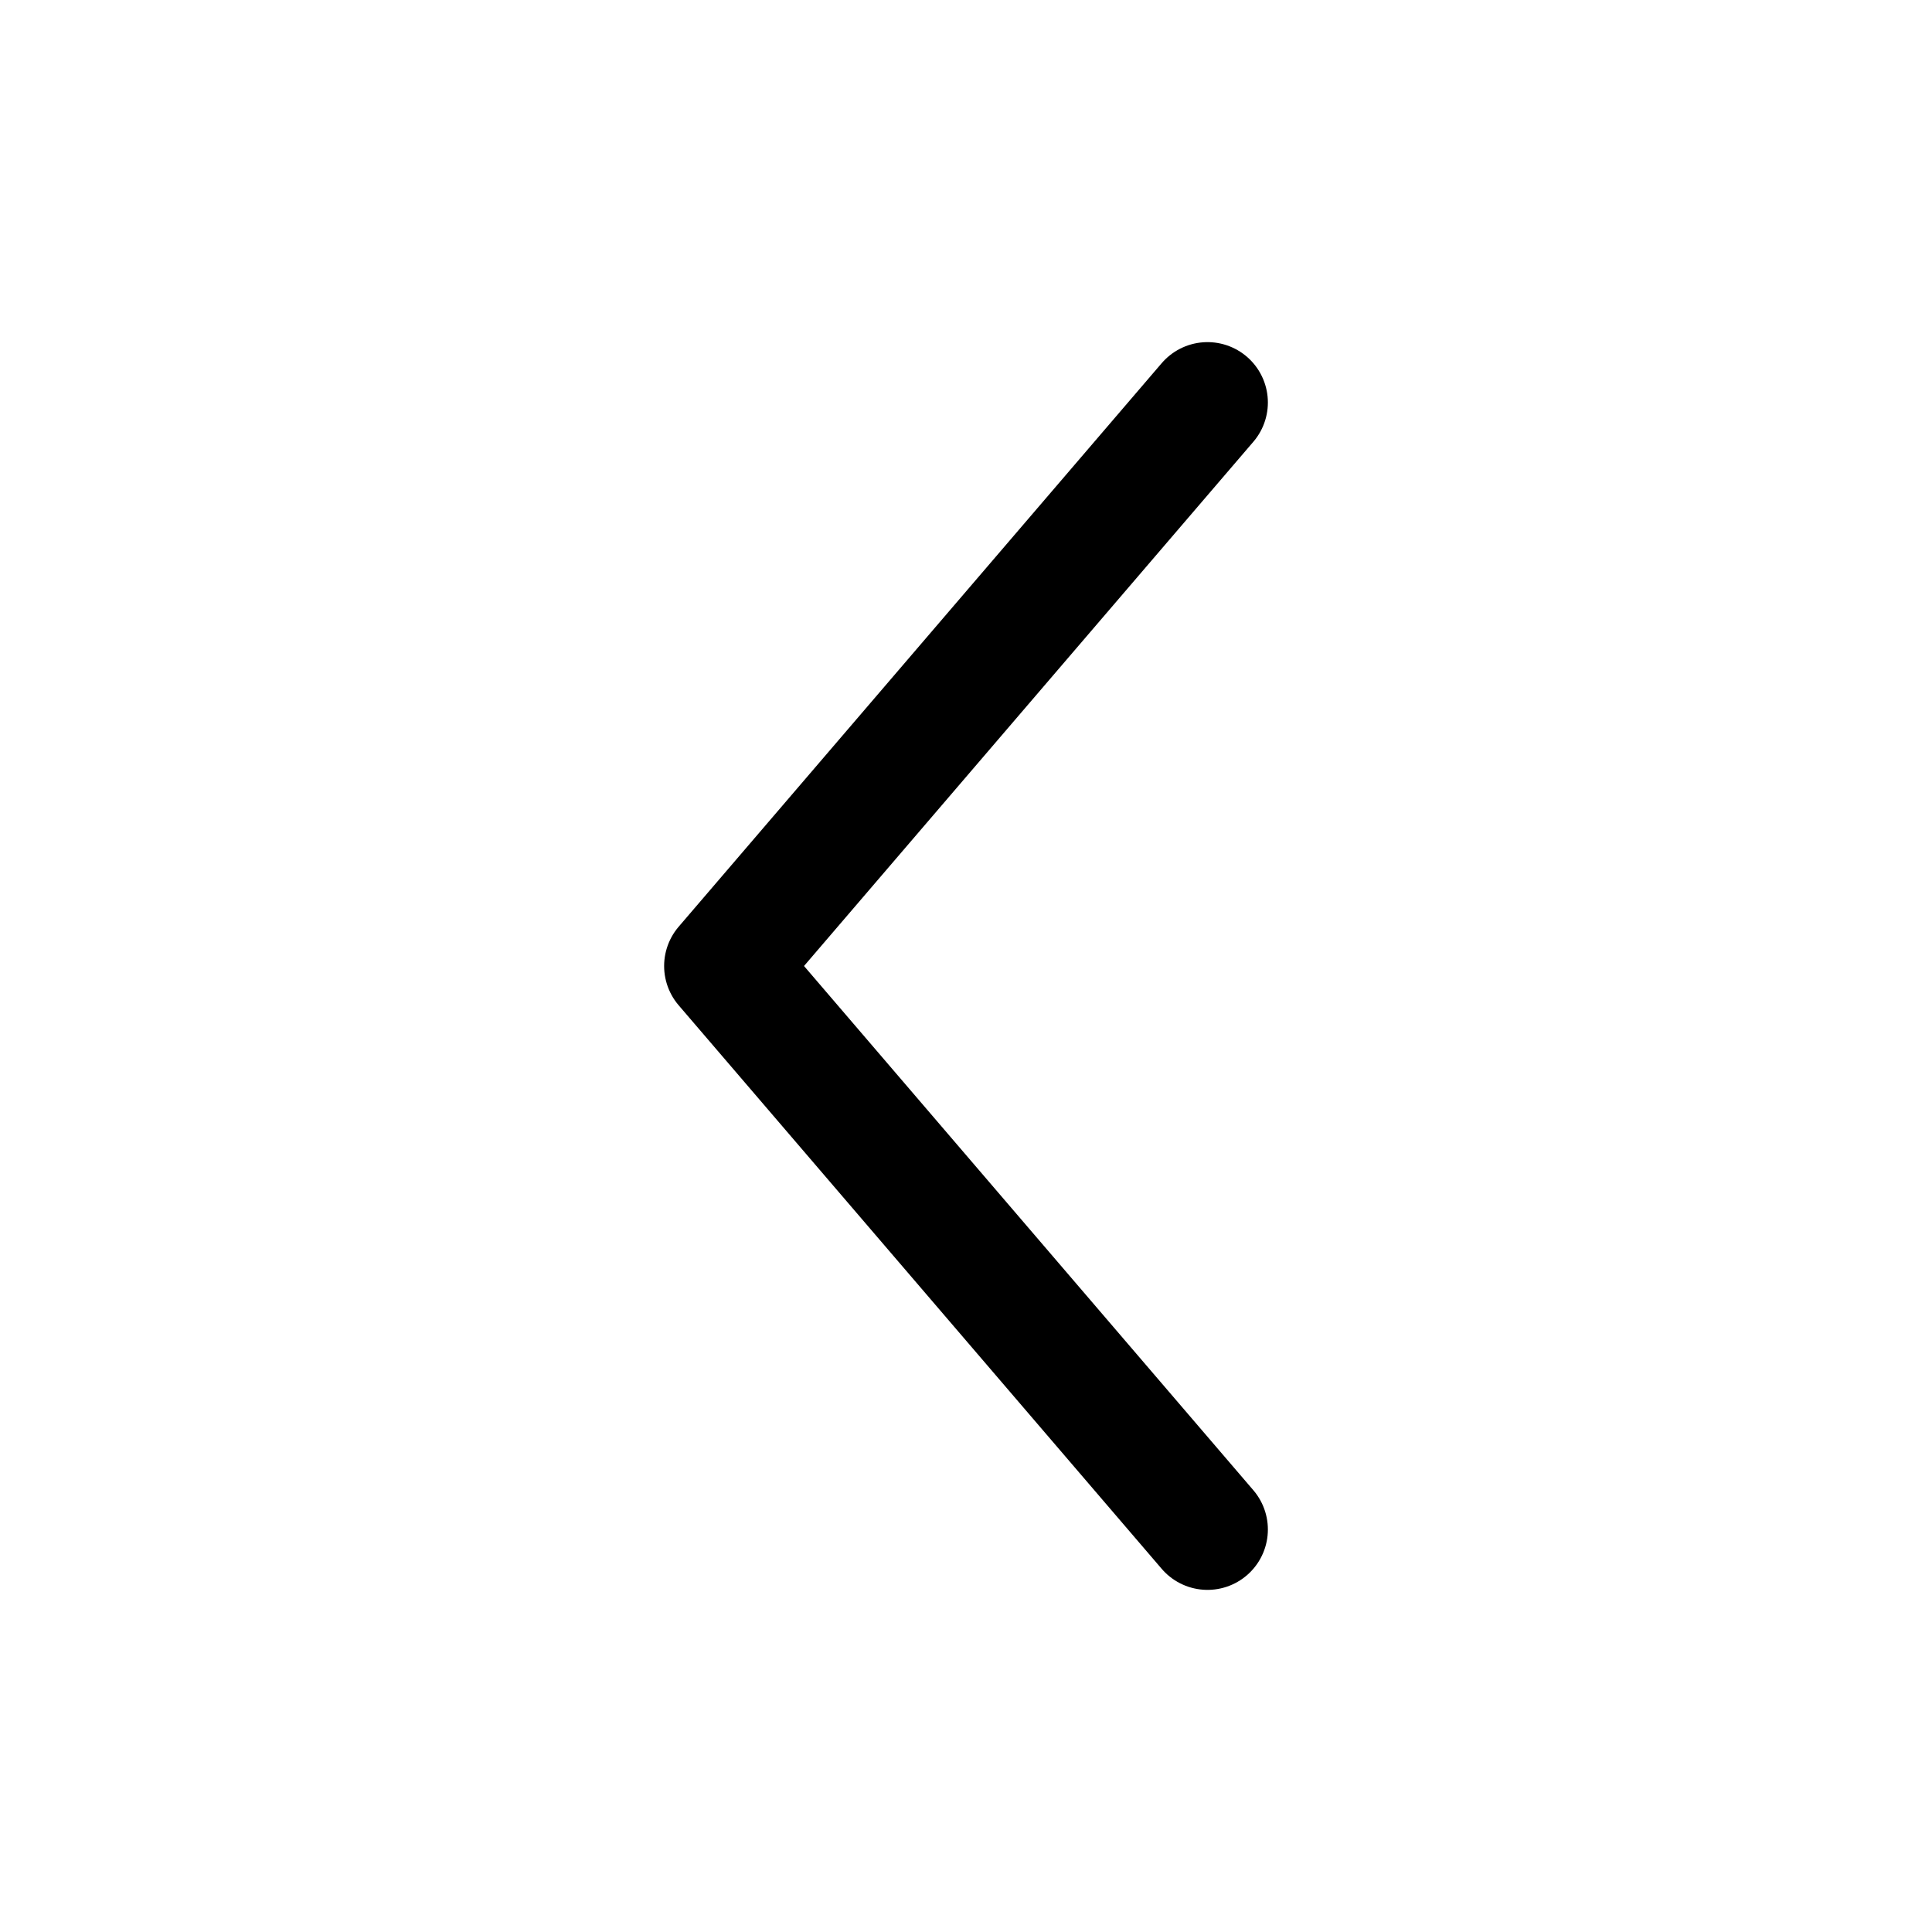
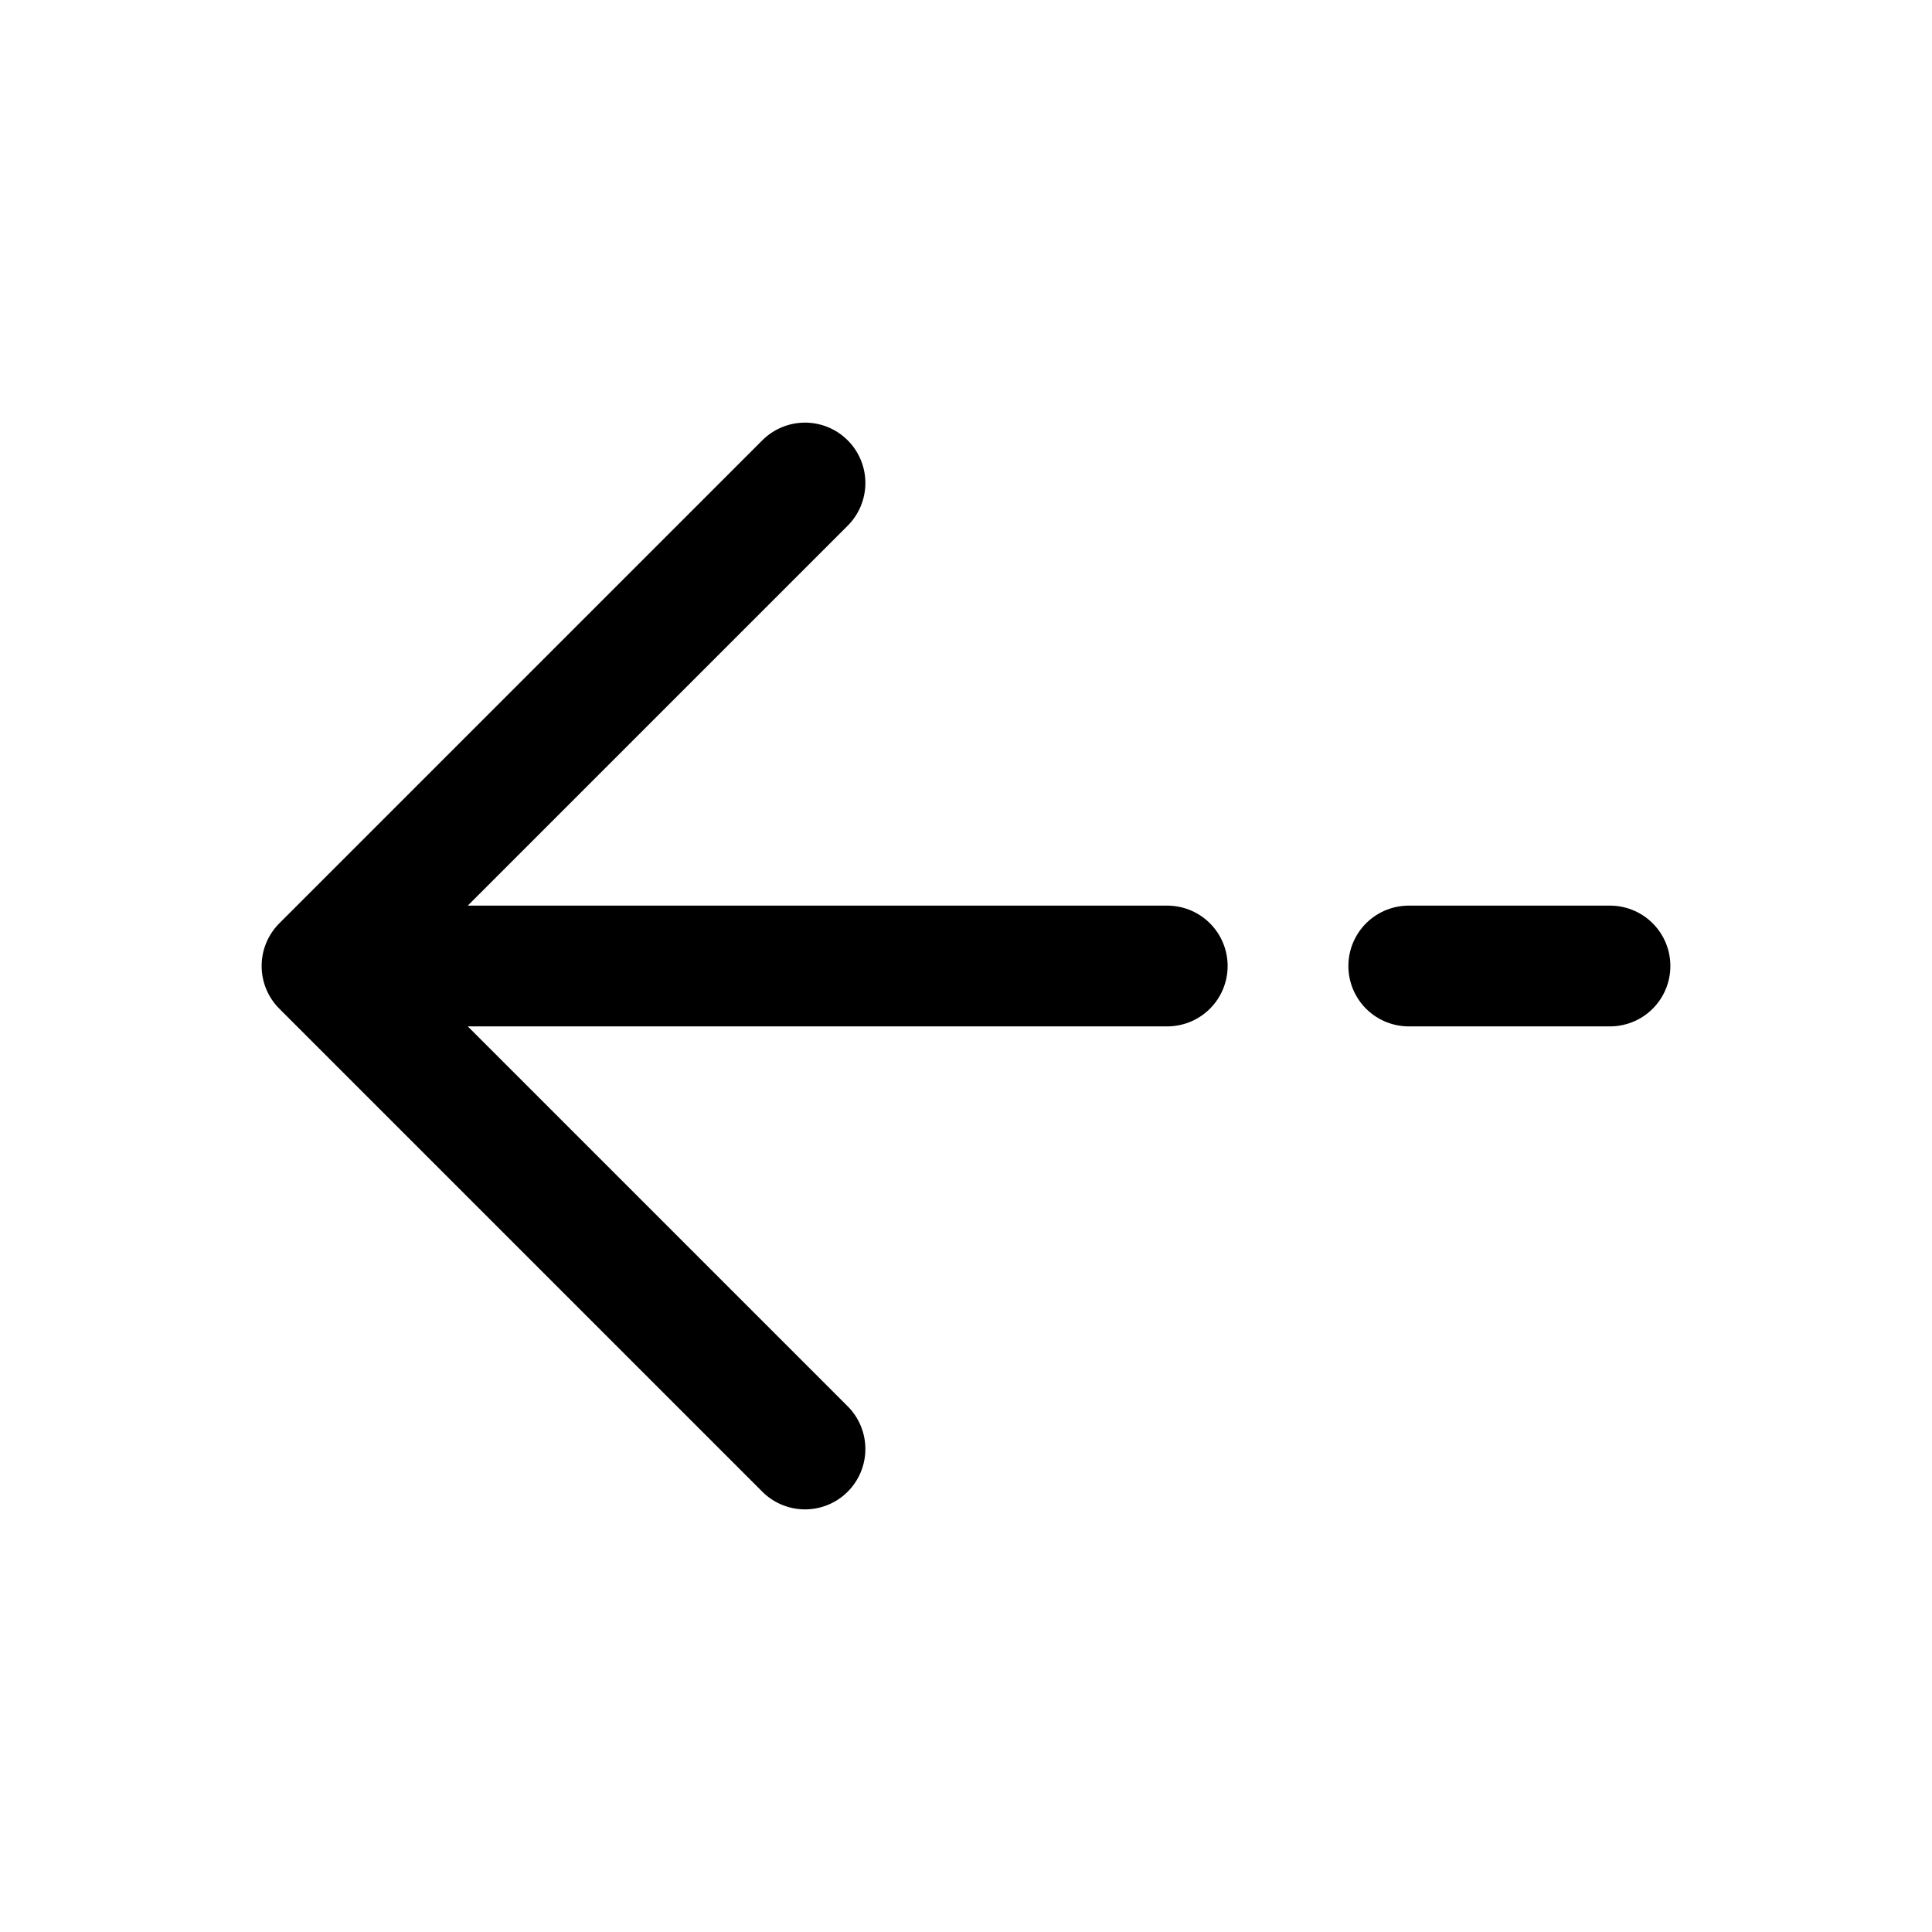
<svg xmlns="http://www.w3.org/2000/svg" width="800px" height="800px" viewBox="0 0 24 24" fill="none">
-   <g id="SVGRepo_bgCarrier" stroke-width="0" />
-   <g id="SVGRepo_tracerCarrier" stroke-linecap="round" stroke-linejoin="round" />
-   <g id="SVGRepo_iconCarrier">
-     <path d="M15 5L9 12L15 19" stroke="currentColor" stroke-width="1.5" stroke-linecap="round" stroke-linejoin="round" />
-   </g>
+   <path d="M4 12L10 6M4 12L10 18M4 12H14.5M20 12H17.5" stroke="currentColor" stroke-width="1.5" stroke-linecap="round" stroke-linejoin="round" />
</svg>
